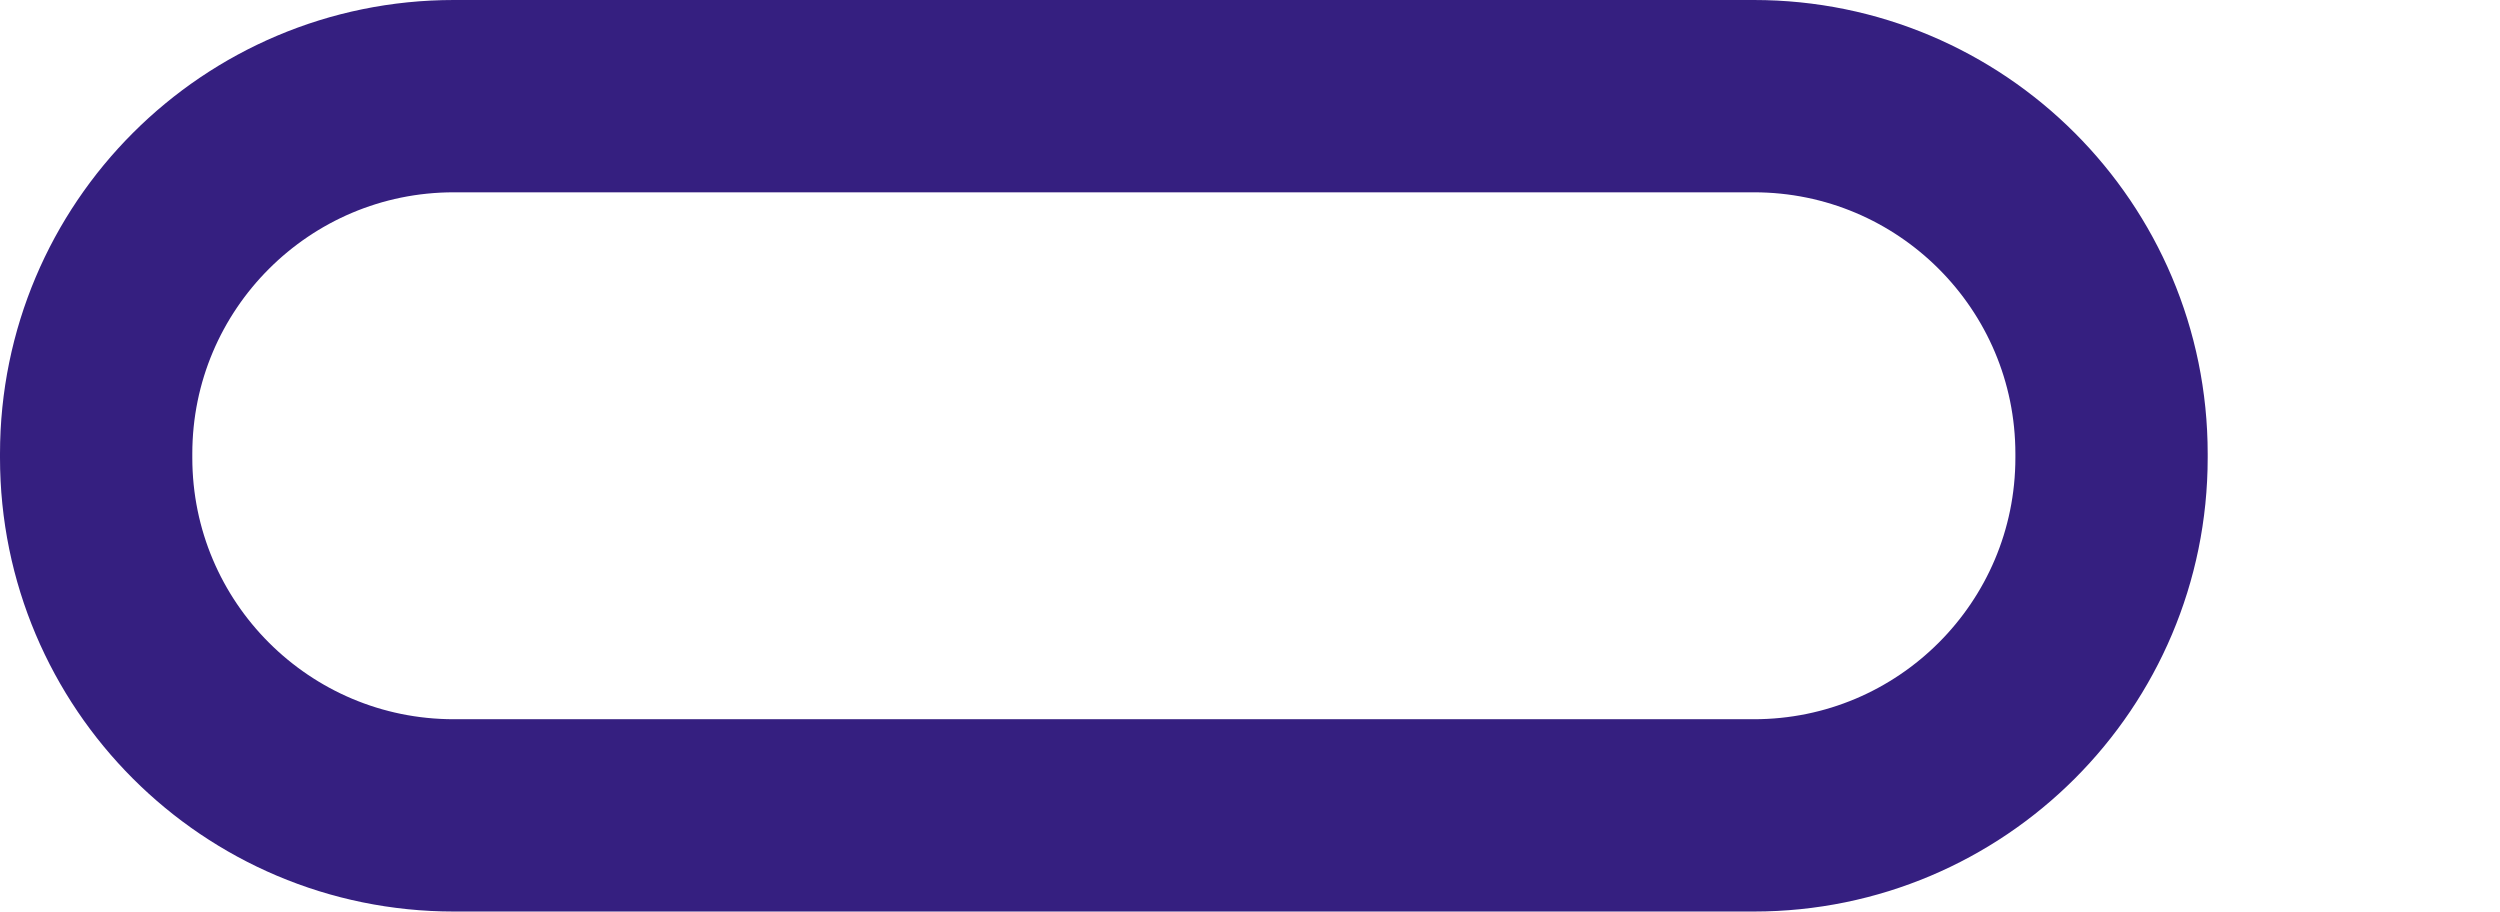
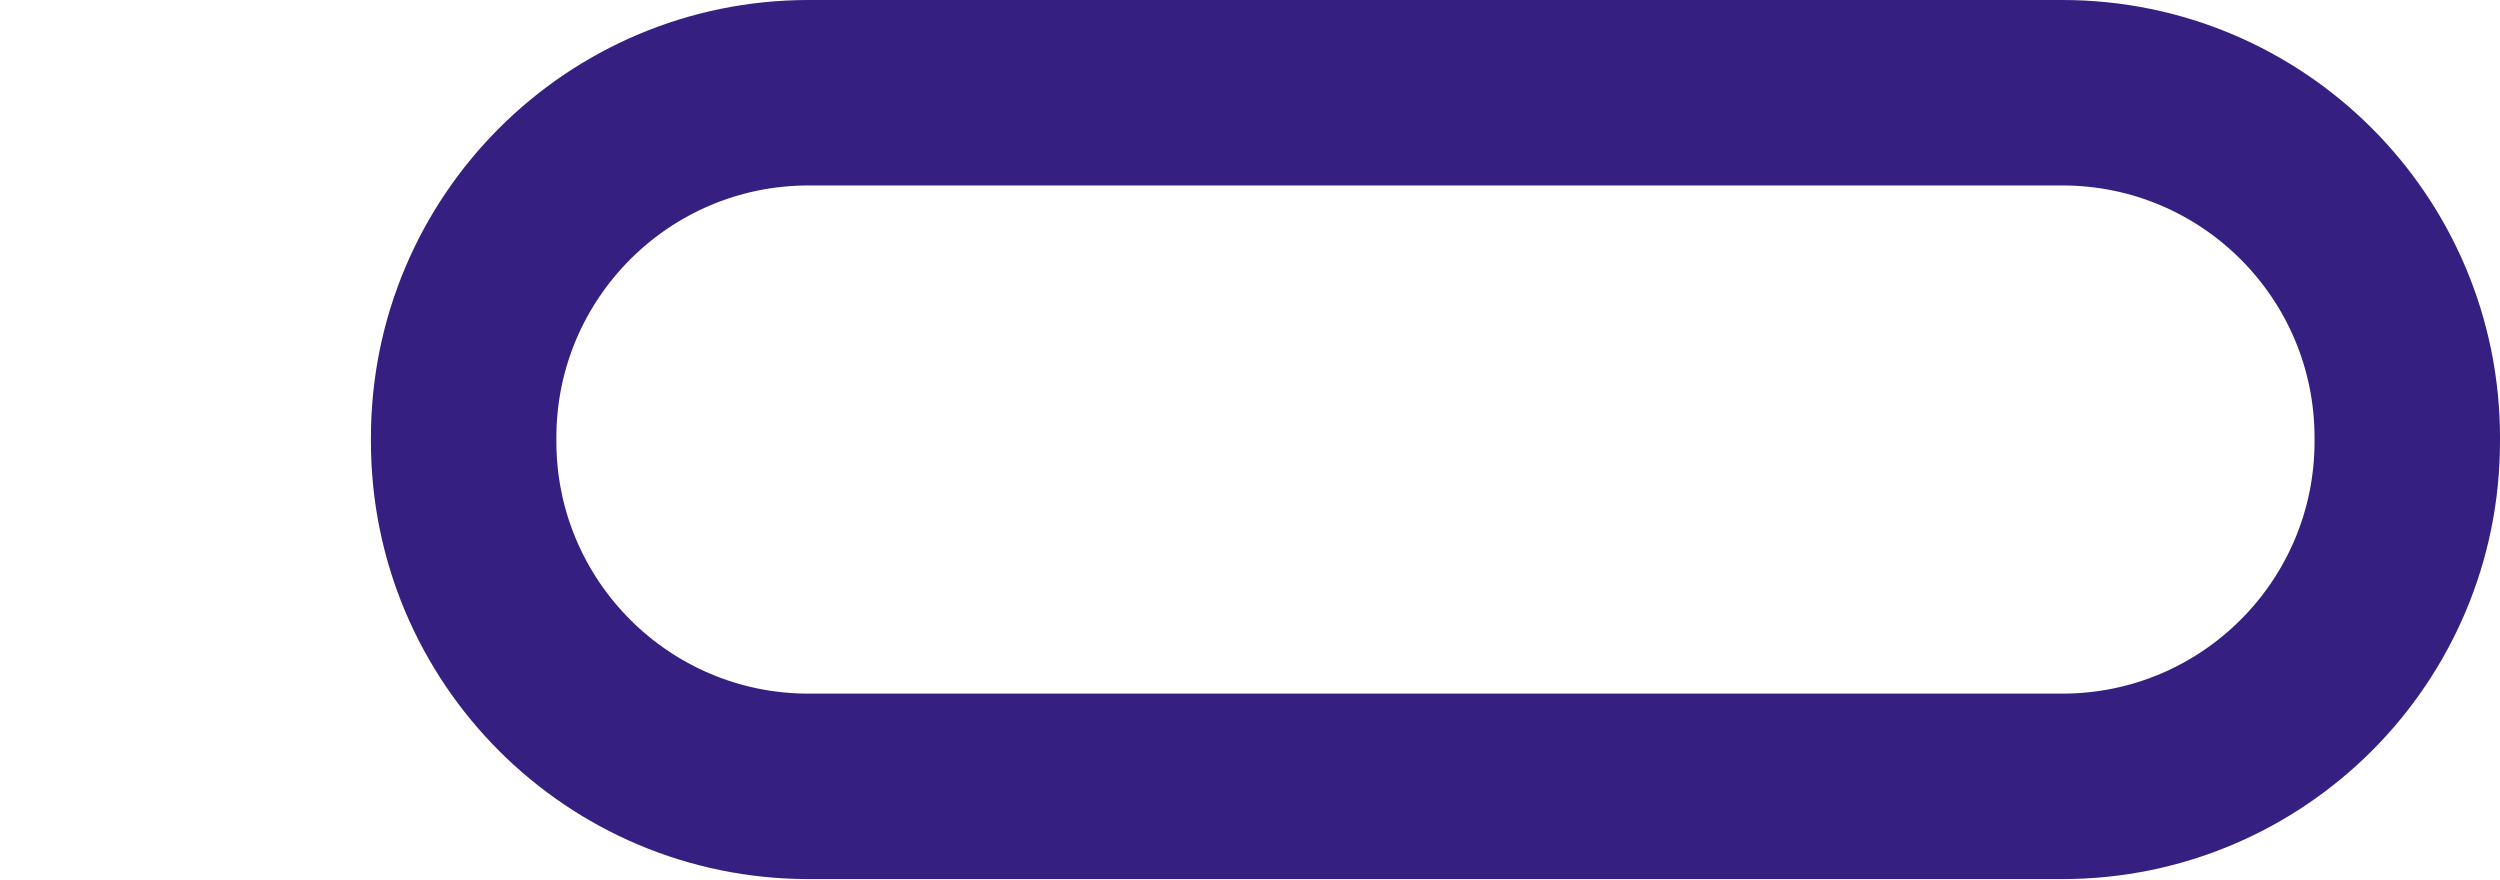
- <svg xmlns="http://www.w3.org/2000/svg" id="Layer_2" data-name="Layer 2" viewBox="0 0 6.5 2.37">
+ <svg xmlns="http://www.w3.org/2000/svg" id="Layer_2" data-name="Layer 2" viewBox="-1 0 6.74 2.37">
  <defs>
    <style>
      .cls-1 {
        fill: none;
        stroke: #351f80;
        stroke-miterlimit: 10;
        stroke-width: .5px;
      }
    </style>
  </defs>
  <g id="Layer_1-2" data-name="Layer 1">
    <rect class="cls-1" x=".25" y=".25" width="5.24" height="1.87" rx=".93" ry=".93" transform="translate(5.74 2.37) rotate(180)" />
  </g>
</svg>
